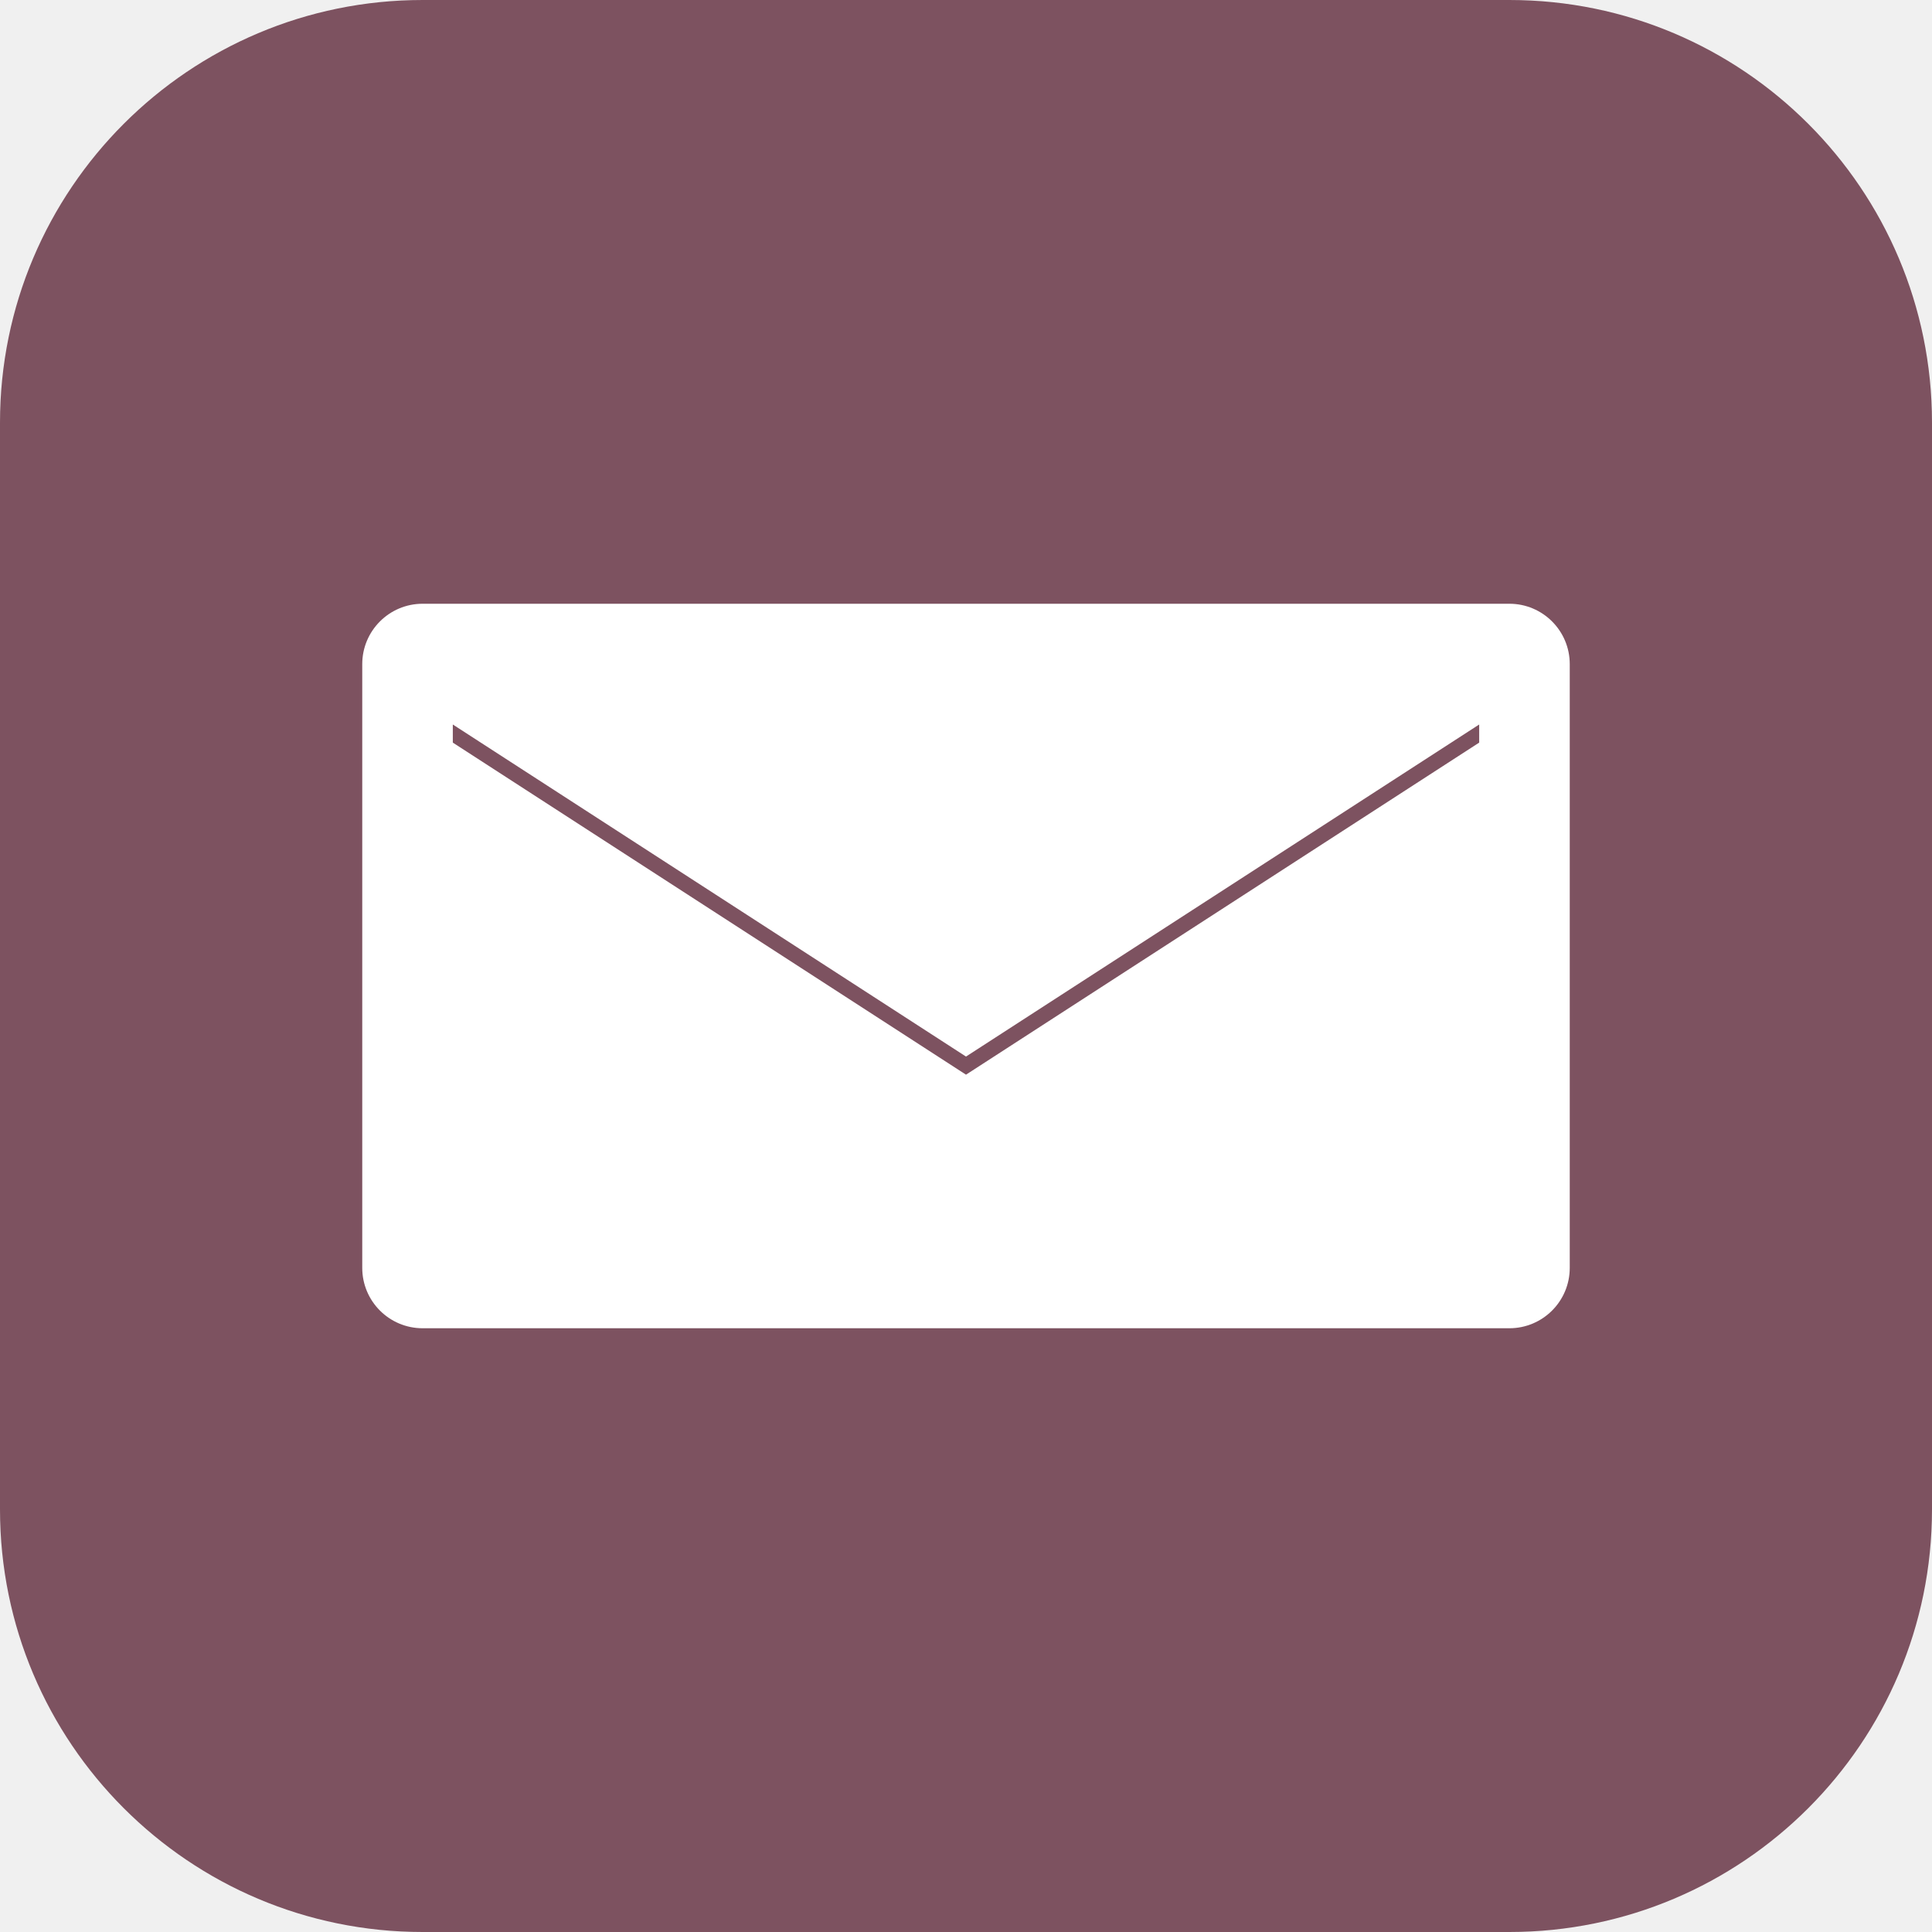
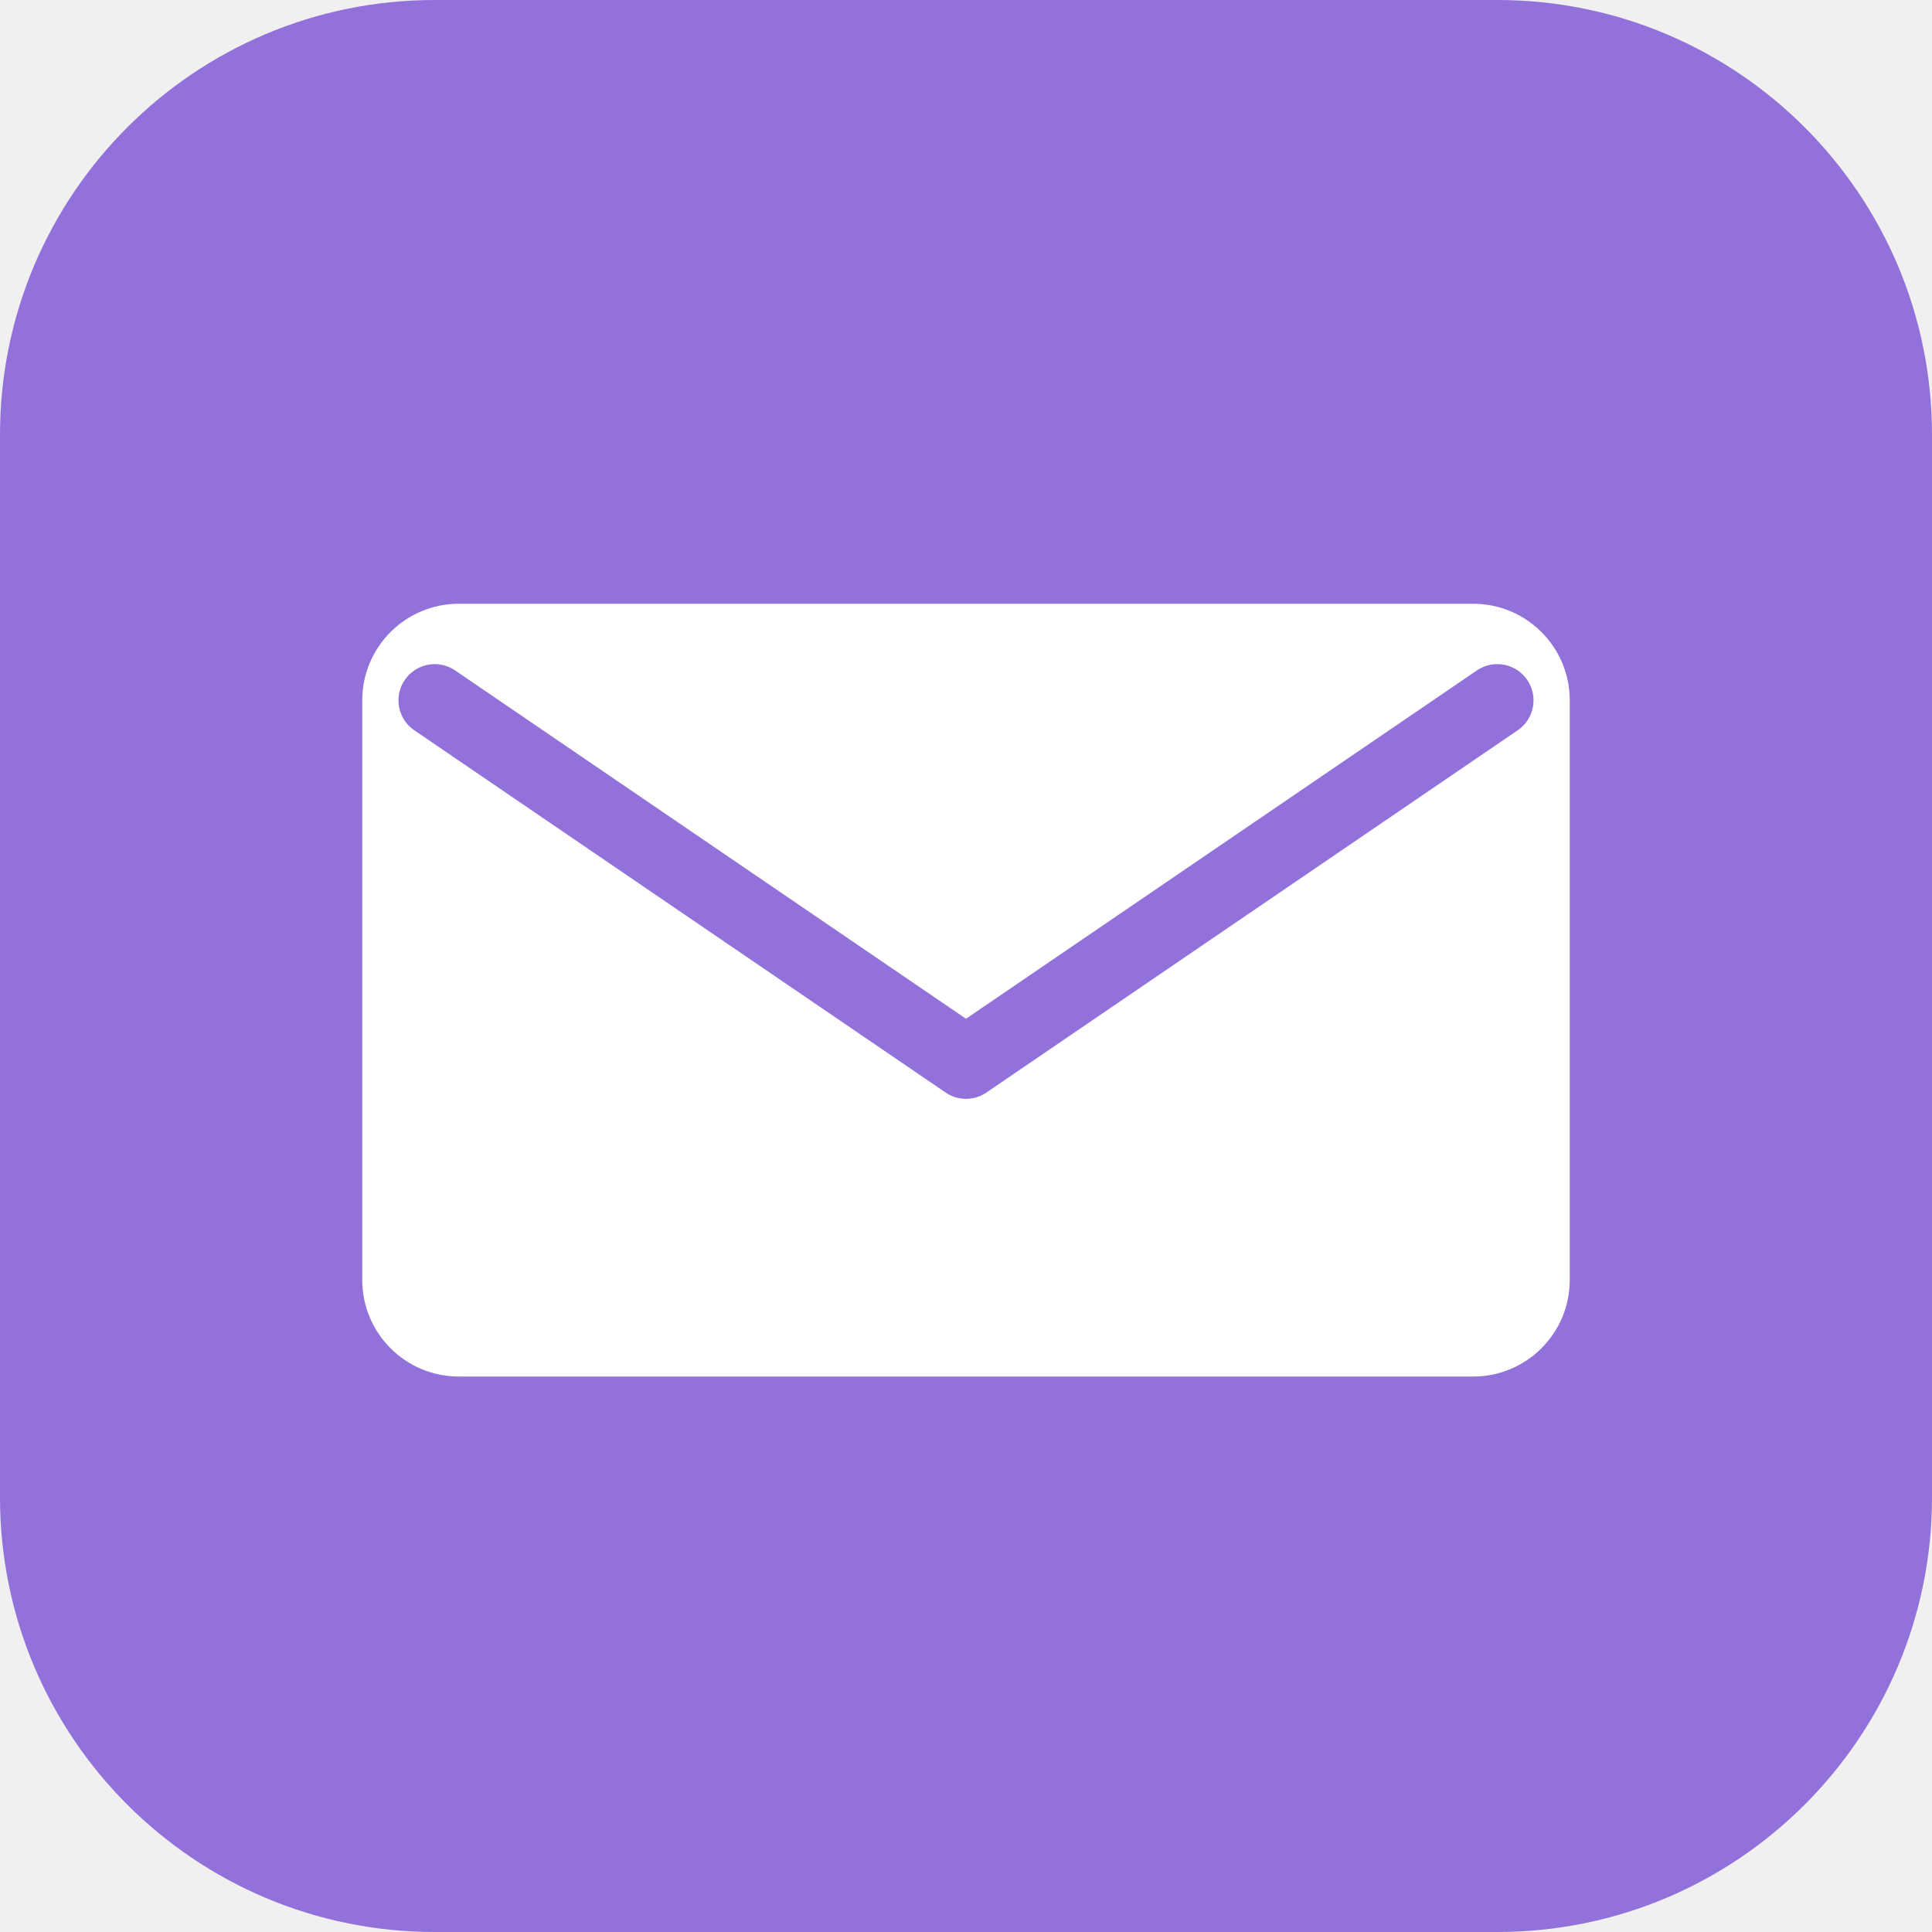
- <svg xmlns="http://www.w3.org/2000/svg" viewBox="0 0 64 64">
-   <rect width="64" height="64" rx="14" fill="#7d5260" />
-   <path d="M14 20h36a2 2 0 0 1 2 2v20a2 2 0 0 1-2 2H14a2 2 0 0 1-2-2V22a2 2 0 0 1 2-2zm1 4v.6l17 11 17-11V24L32 35z" fill="#fff" />
+ <svg xmlns="http://www.w3.org/2000/svg" viewBox="14 14 80 80">
+   <rect x="14" y="14" width="80" height="80" rx="18" fill="#9271DB" />
+   <path d="M33,39H75A4,4 0 0 1 79,43V67A4,4 0 0 1 75,71H33A4,4 0 0 1 29,67V43A4,4 0 0 1 33,39Z" fill="#FFFFFF" />
+   <path d="M32,43L54,58L76,43" fill="none" stroke="#9271DB" stroke-width="3" stroke-linejoin="round" stroke-linecap="round" />
</svg>
